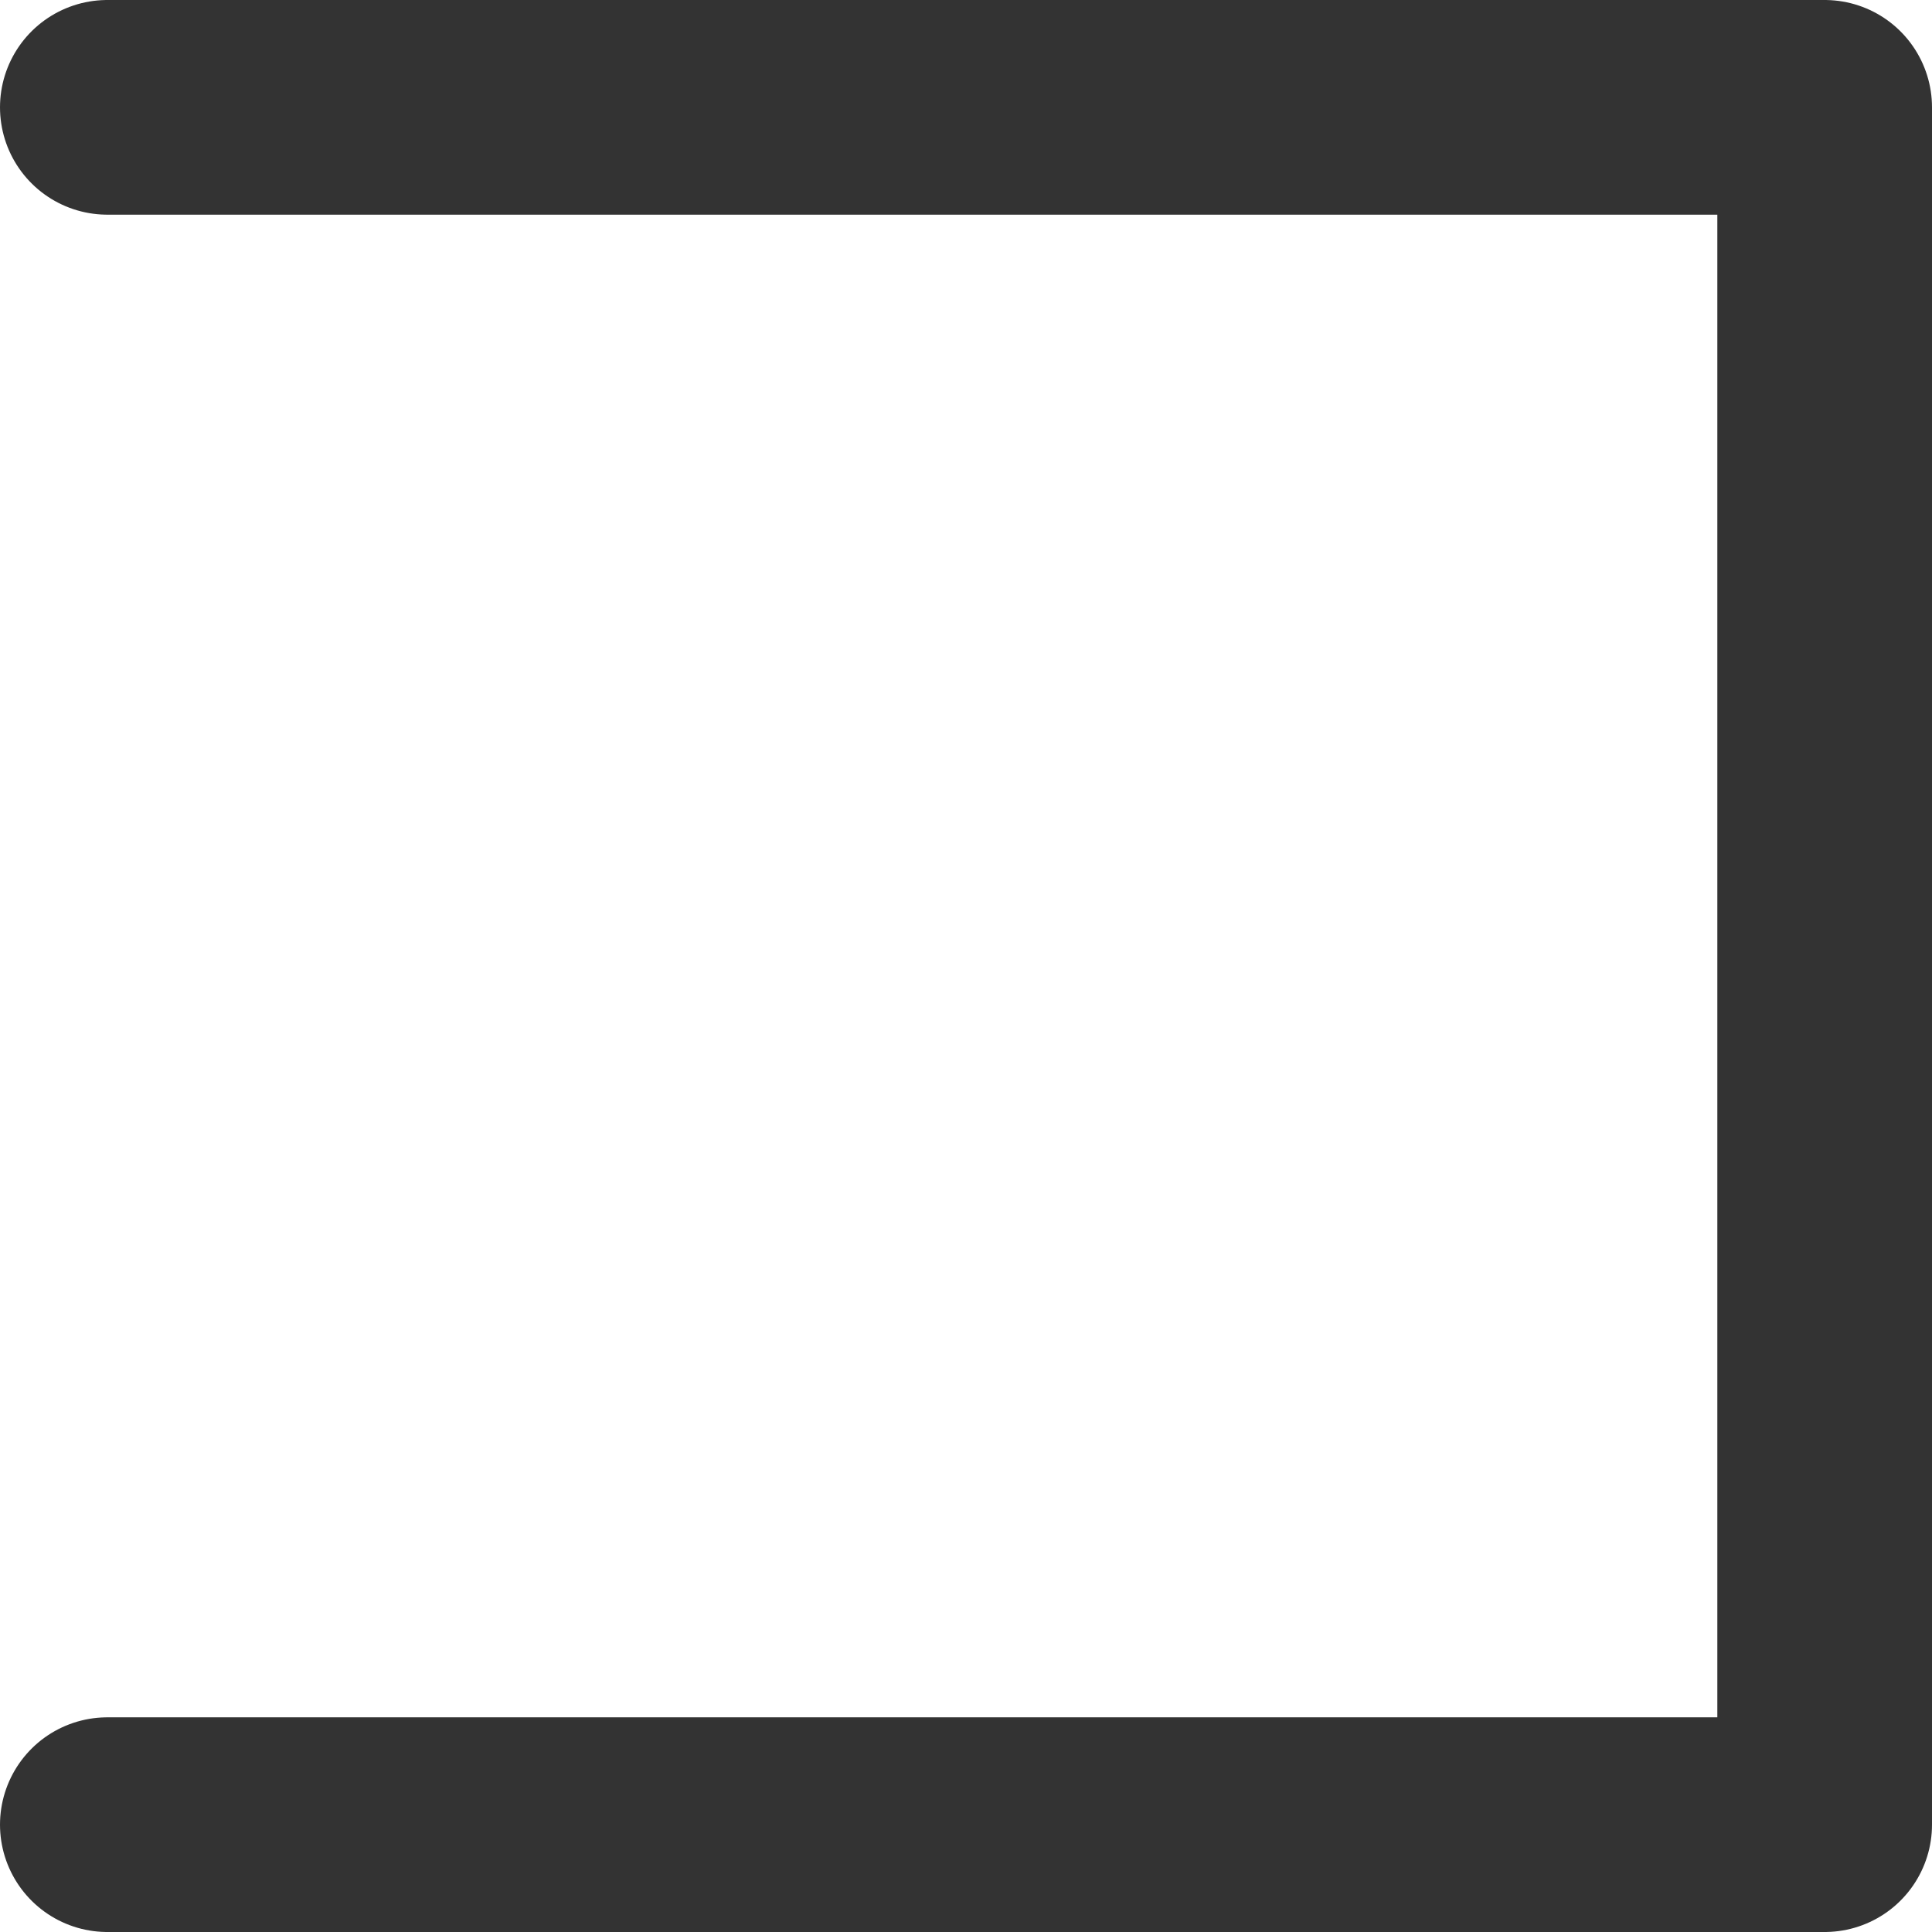
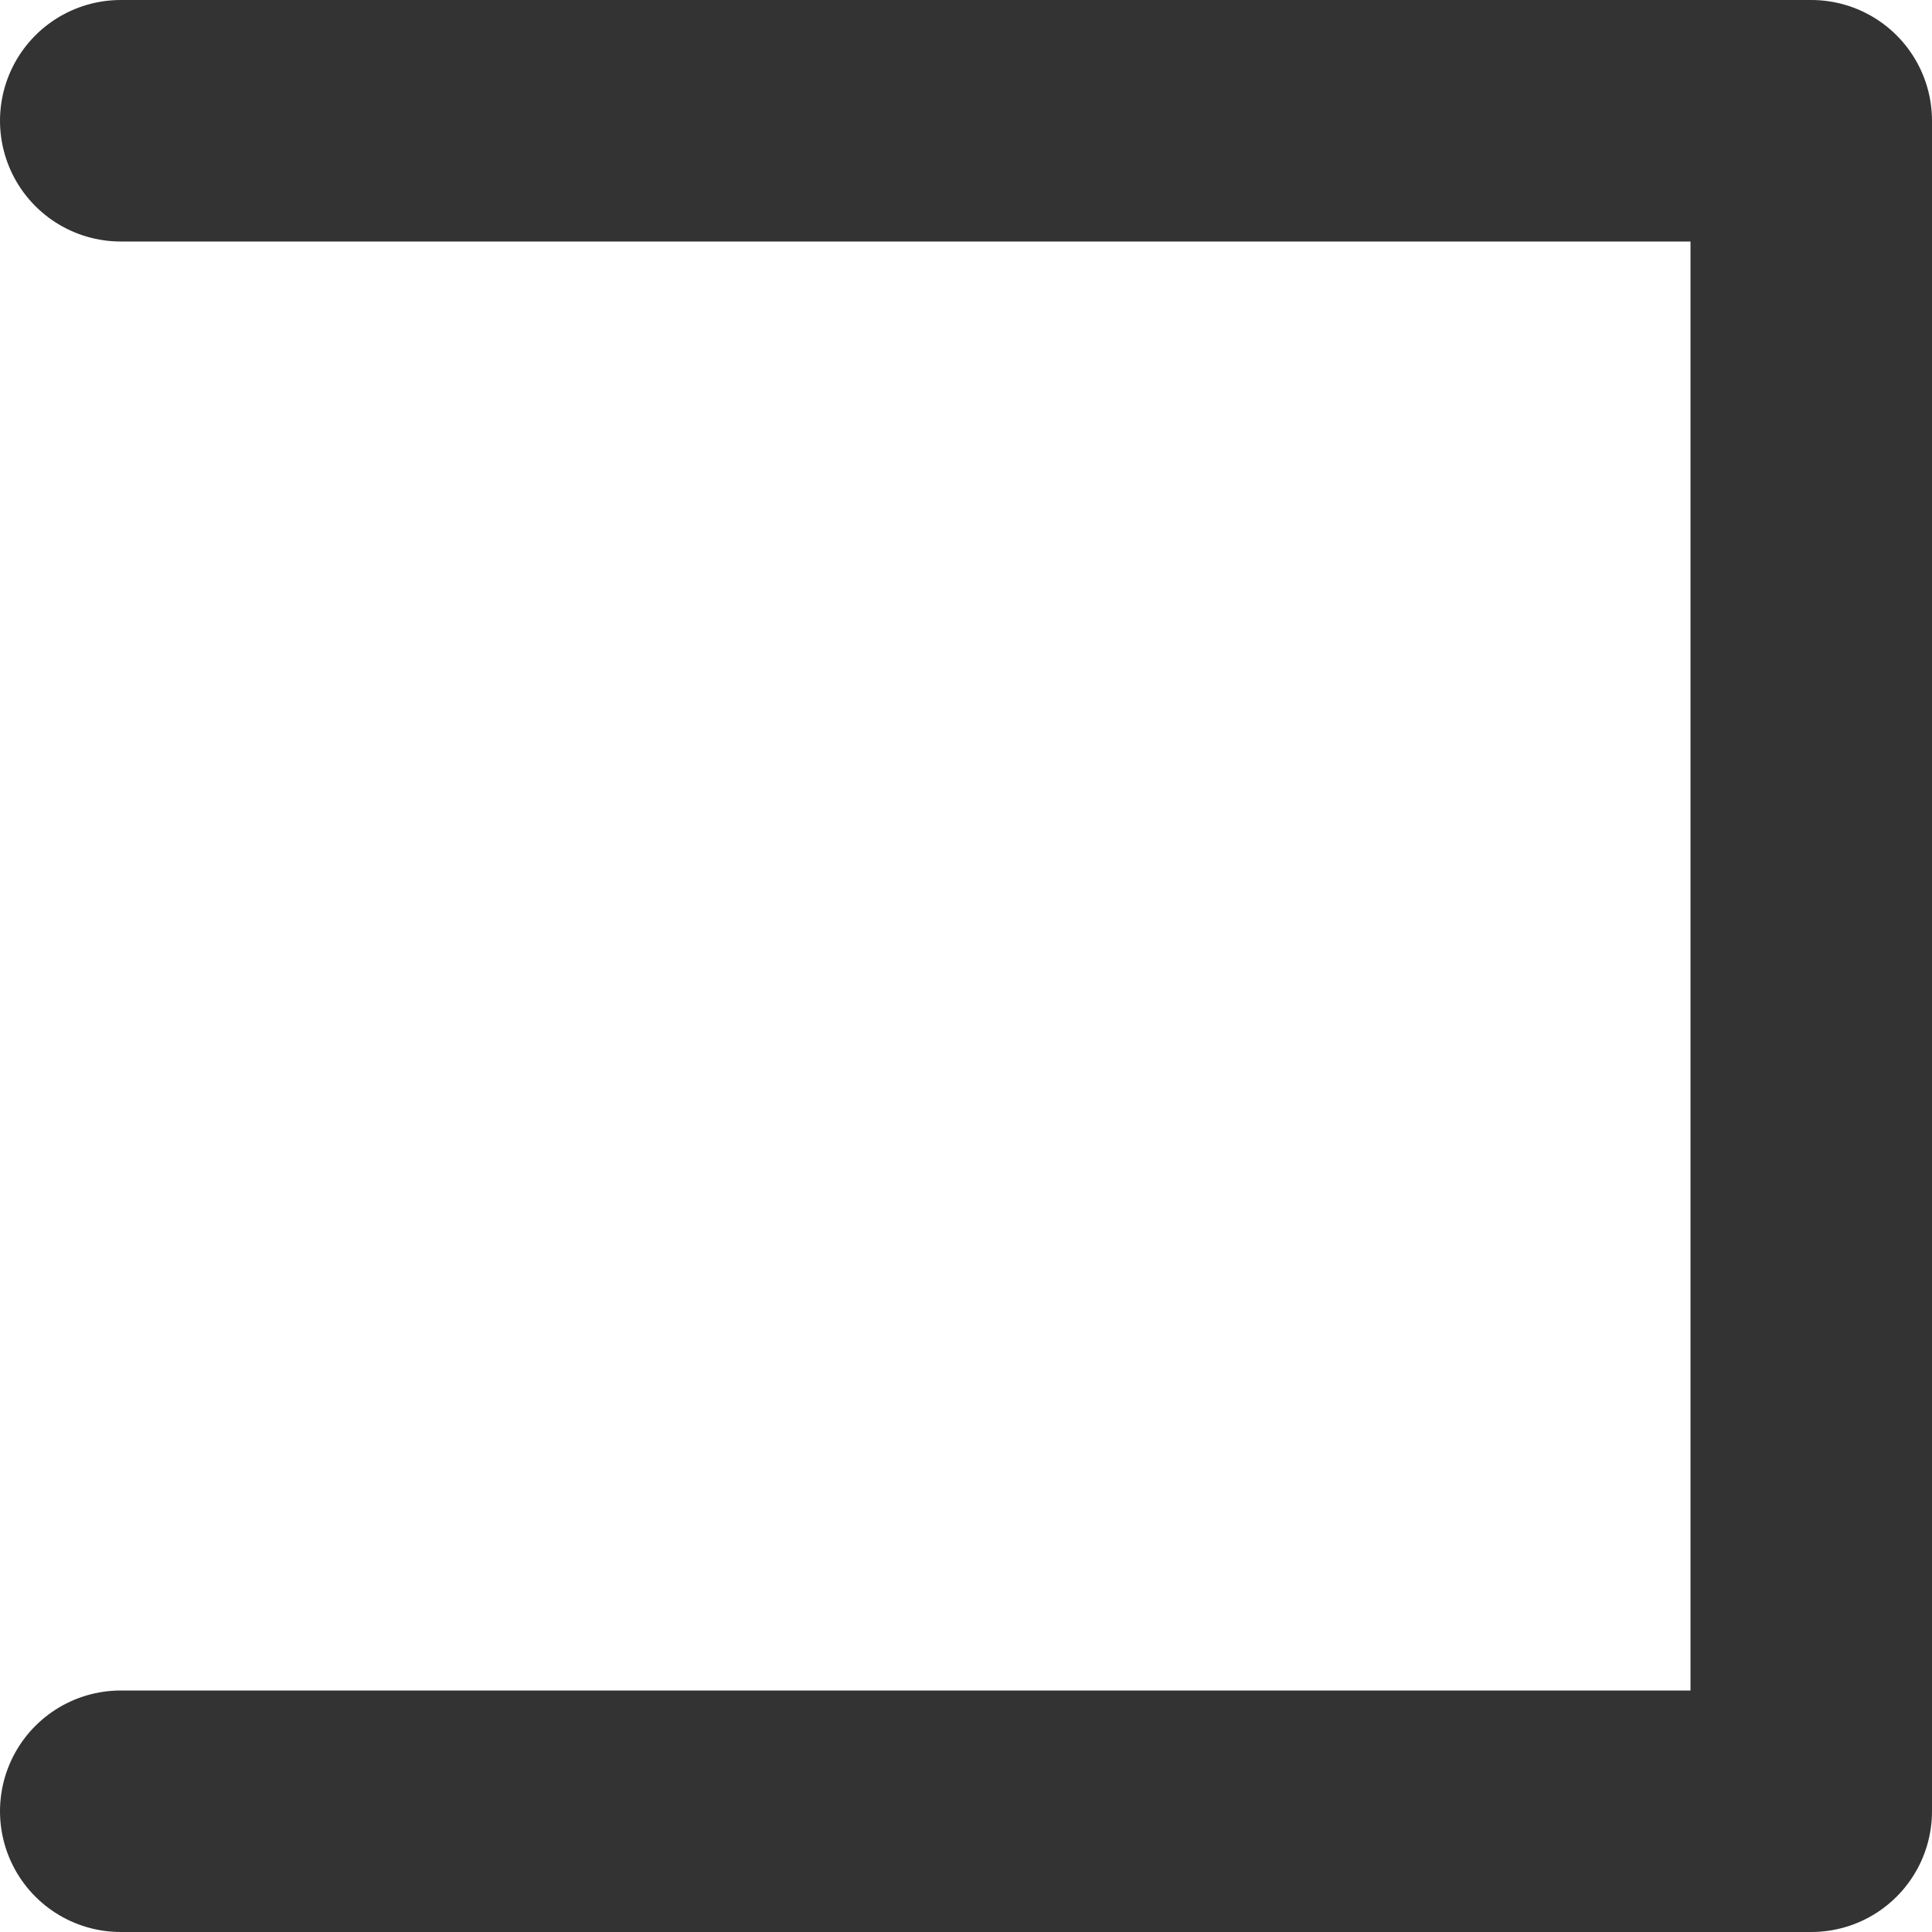
- <svg xmlns="http://www.w3.org/2000/svg" width="18" height="18" viewBox="0 0 18 18" fill="none">
-   <path d="M1 17L17 17L17 1L1 1" stroke="#333333" stroke-width="2" stroke-linecap="round" stroke-linejoin="round" />
+ <svg xmlns="http://www.w3.org/2000/svg" width="16" height="16" viewBox="0 0 16 16" fill="none">
+   <path d="M1 15L15 15L15 1L1 1" stroke="#333333" stroke-width="2" stroke-linecap="round" stroke-linejoin="round" />
</svg>
